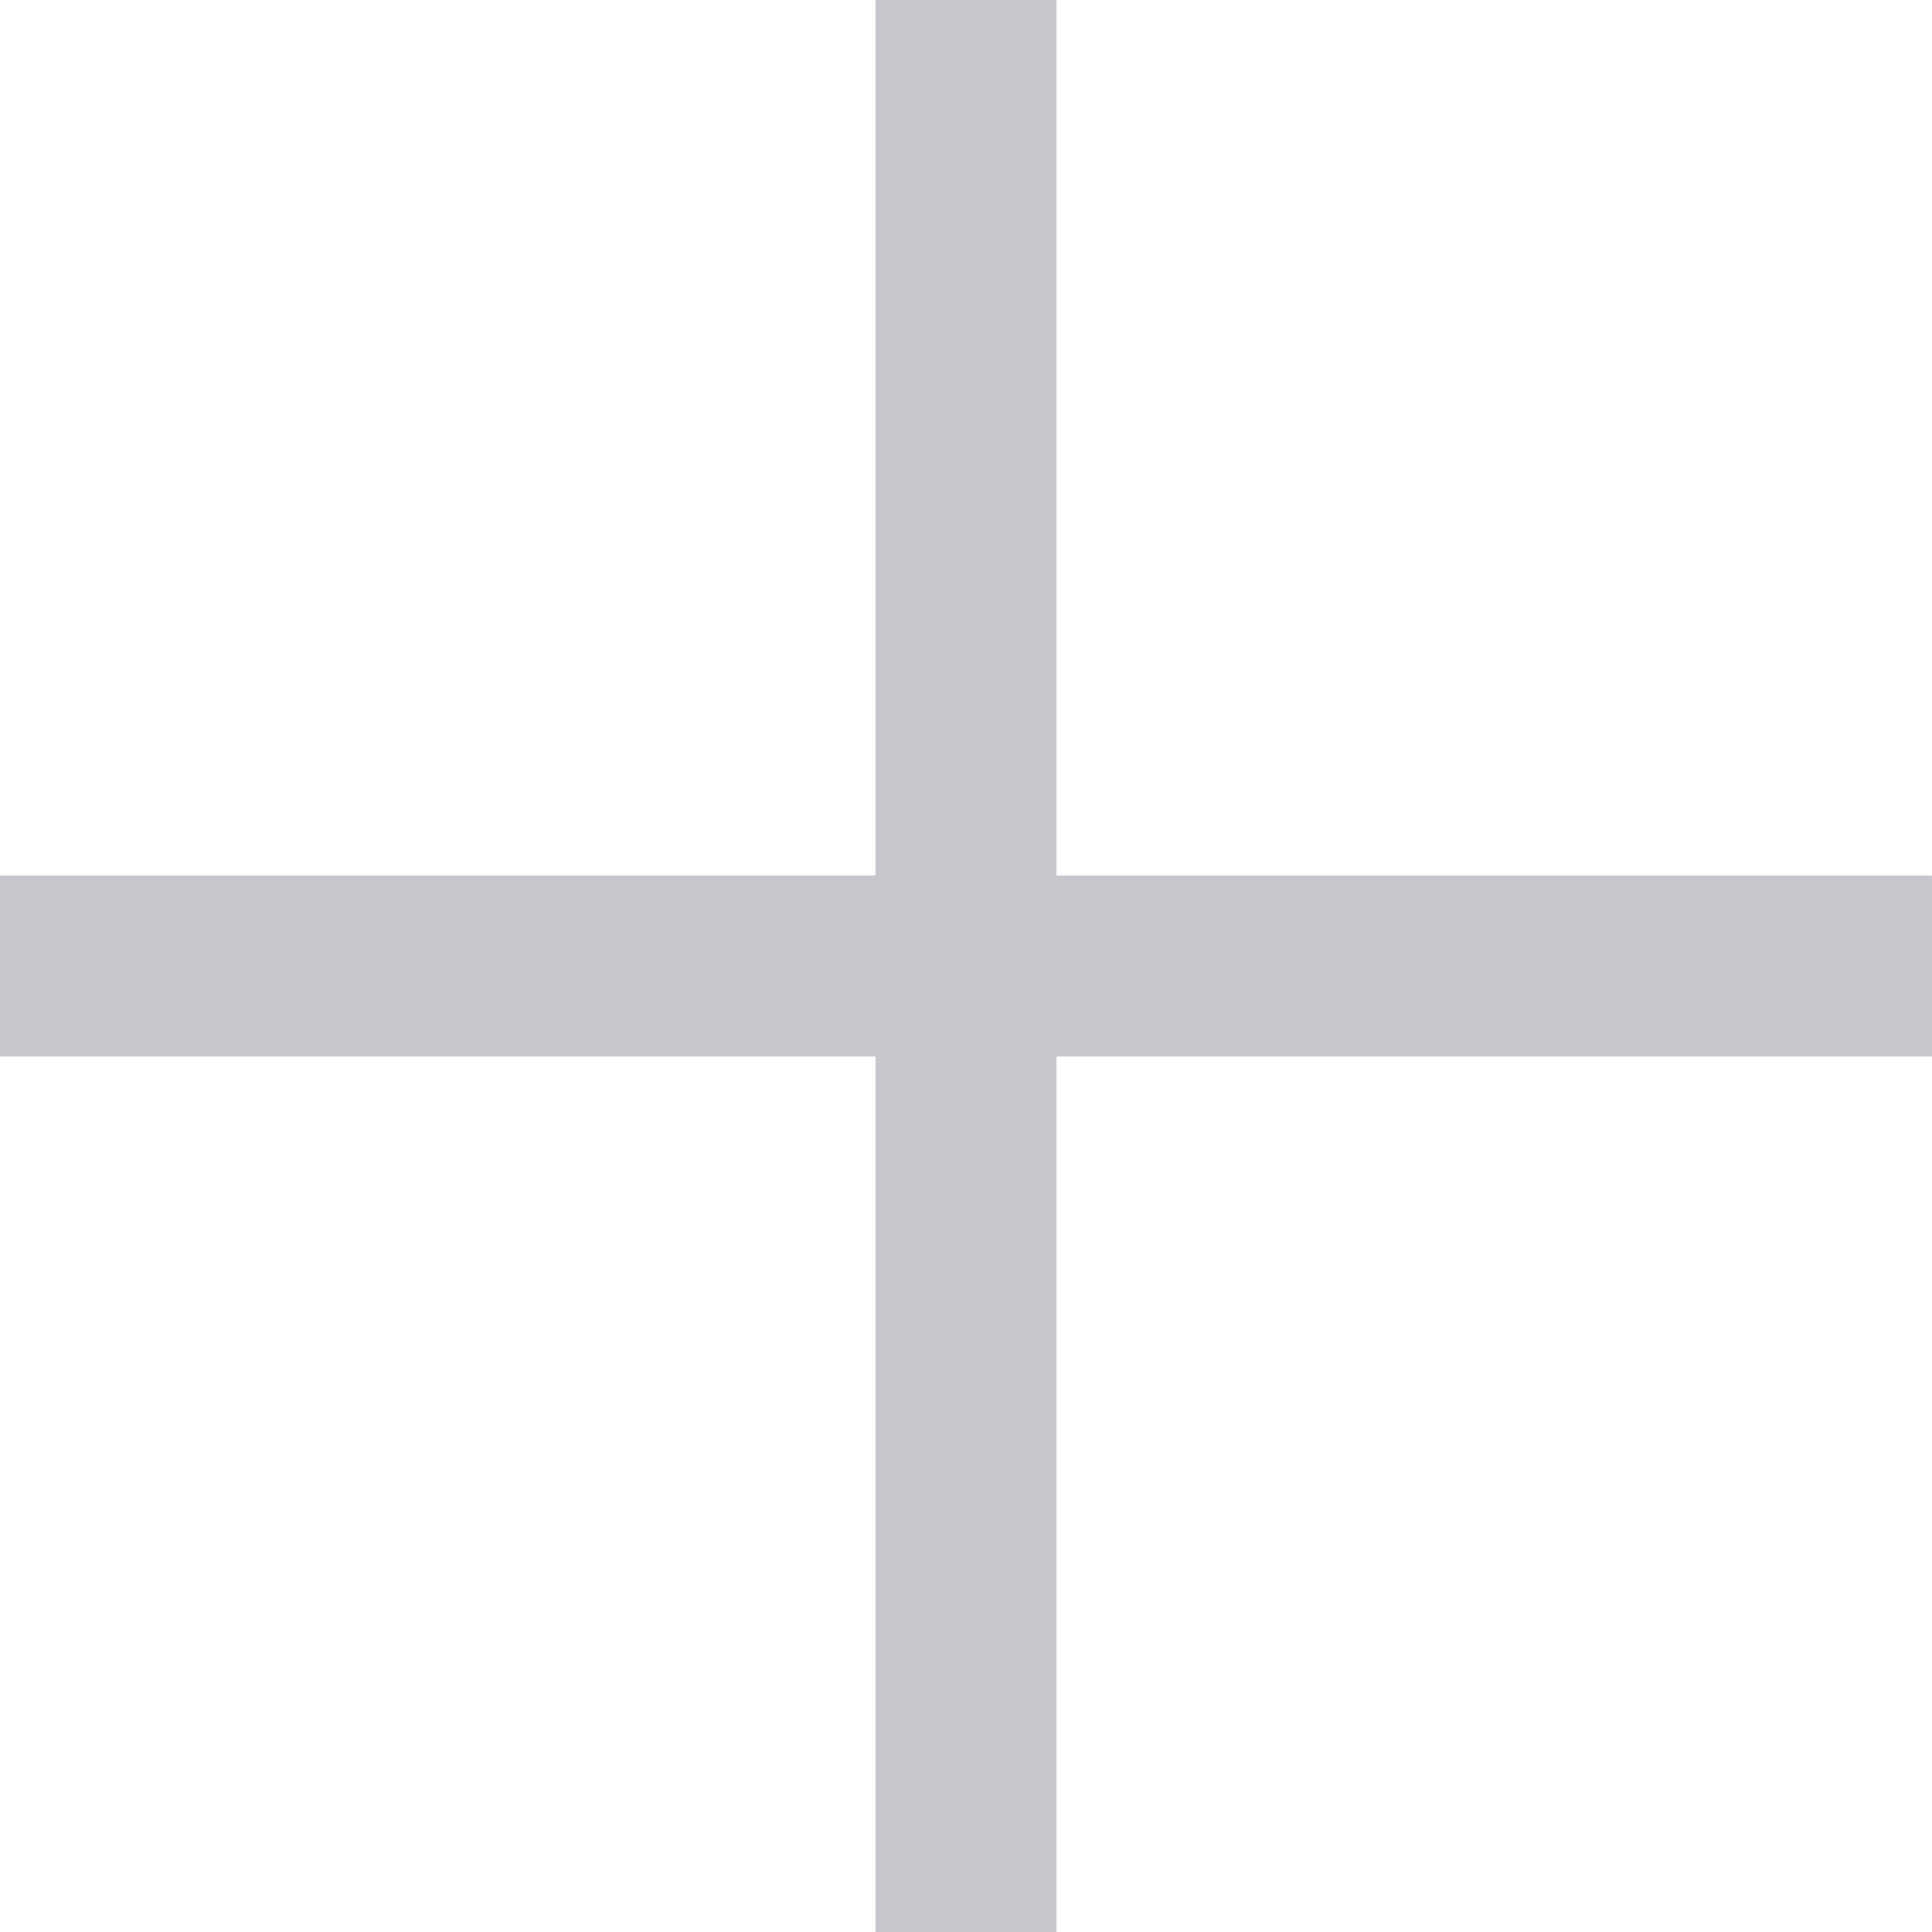
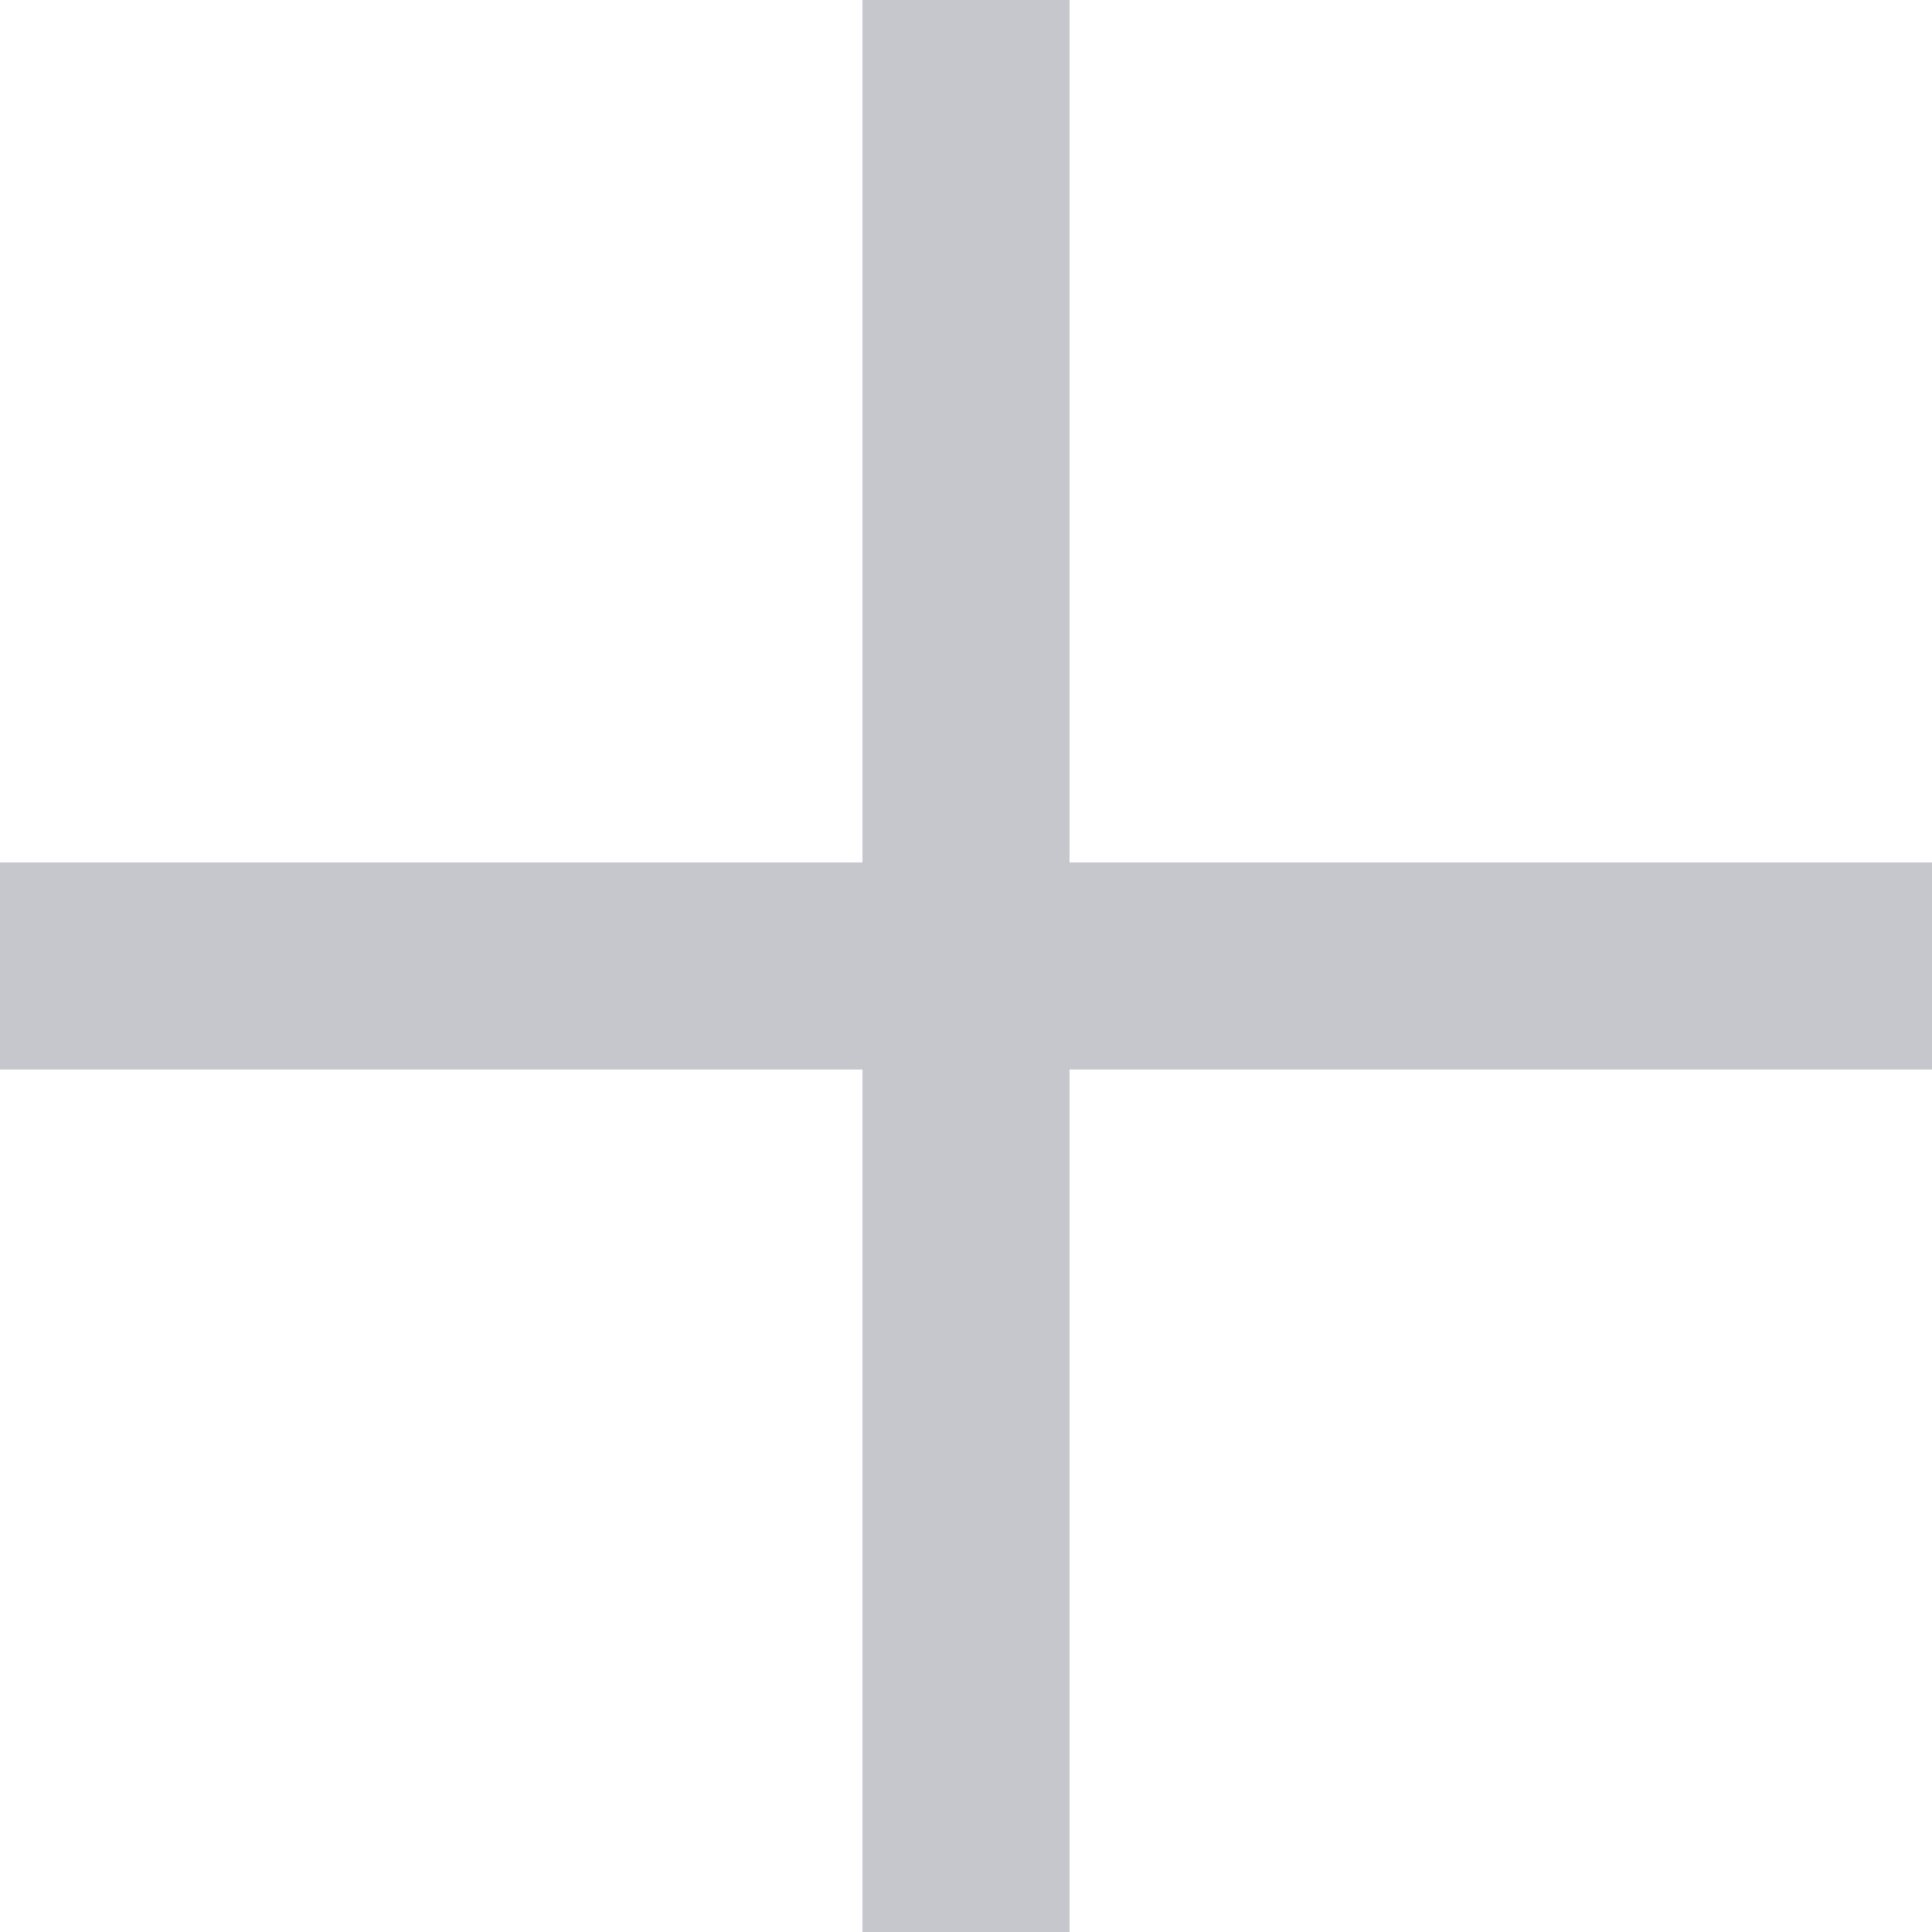
- <svg xmlns="http://www.w3.org/2000/svg" width="16" height="16" viewBox="0 0 16 16" fill="none">
-   <path d="M 0 8 H 16" stroke="#C5C7CD" stroke-width="1.5" stroke-linecap="round" />
-   <path d="M 8 0 V 16" stroke="#C5C7CD" stroke-width="1.5" stroke-linecap="round" />
+ <svg xmlns="http://www.w3.org/2000/svg" width="14" height="14" viewBox="0 0 14 14" fill="none">
+   <path d="M 0 7 H 14" stroke="#C5C7CD" stroke-width="1.5" stroke-linecap="round" />
+   <path d="M 7 0 V 14" stroke="#C5C7CD" stroke-width="1.5" stroke-linecap="round" />
</svg>
